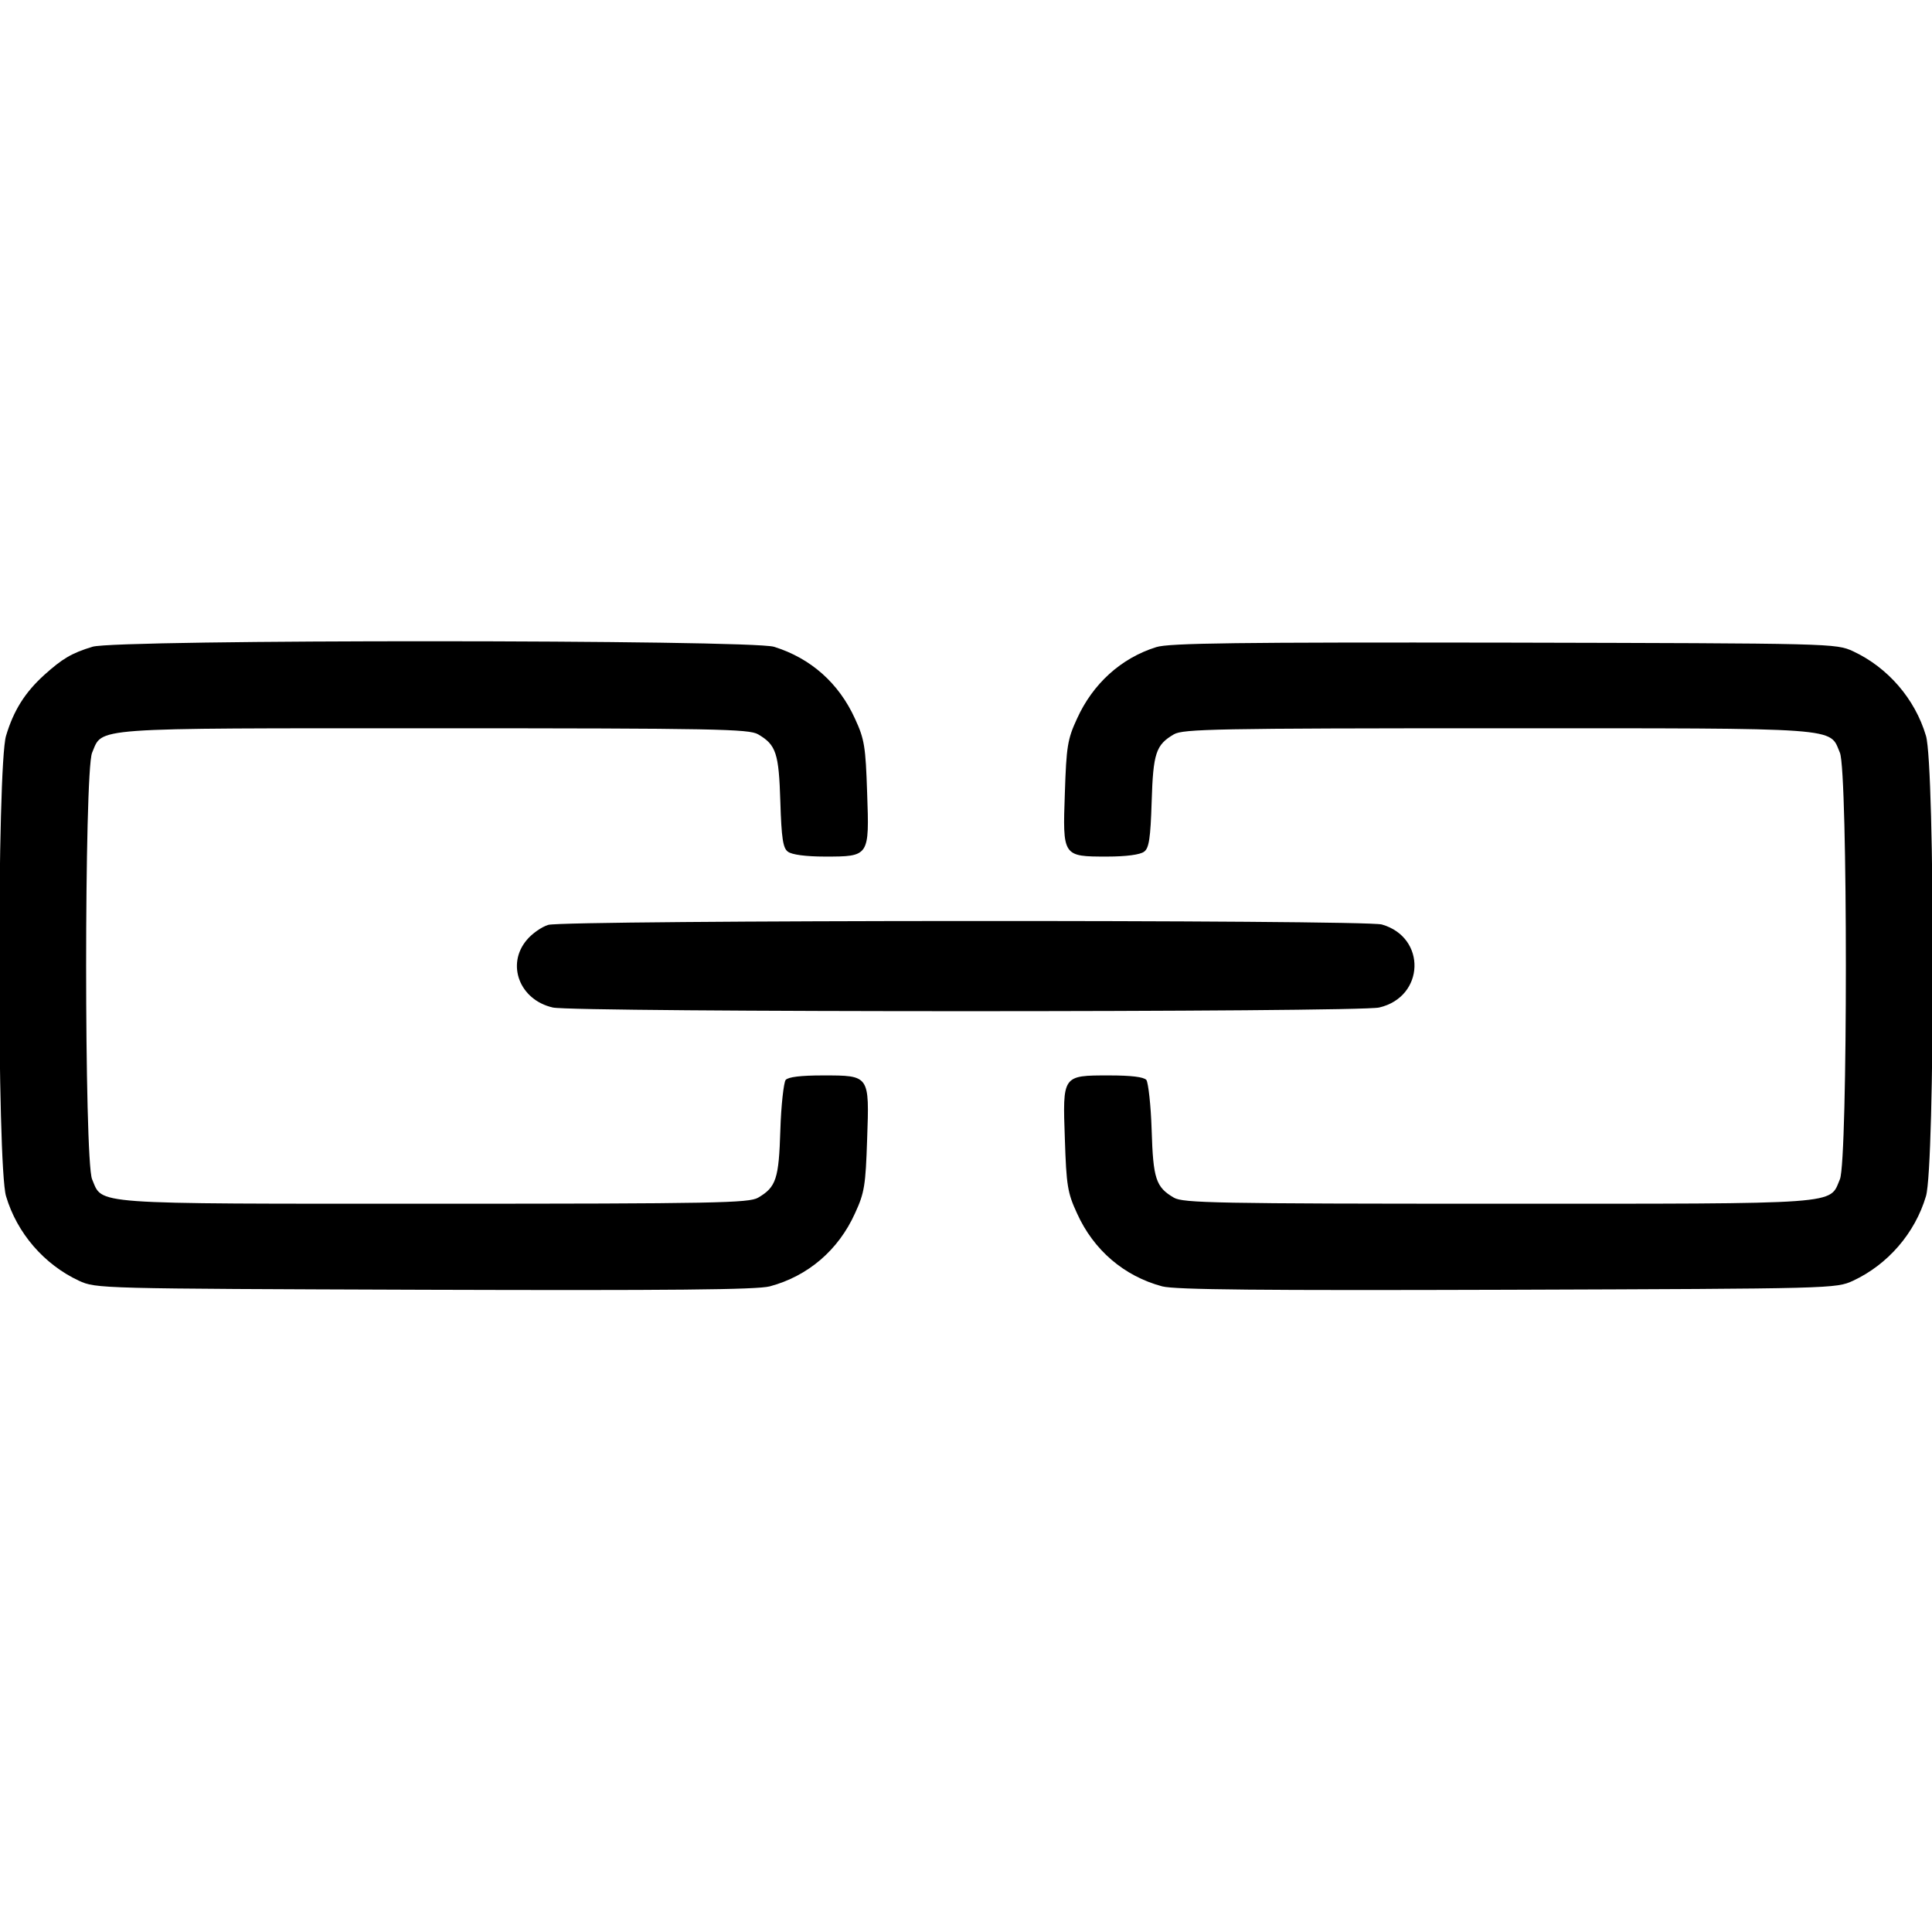
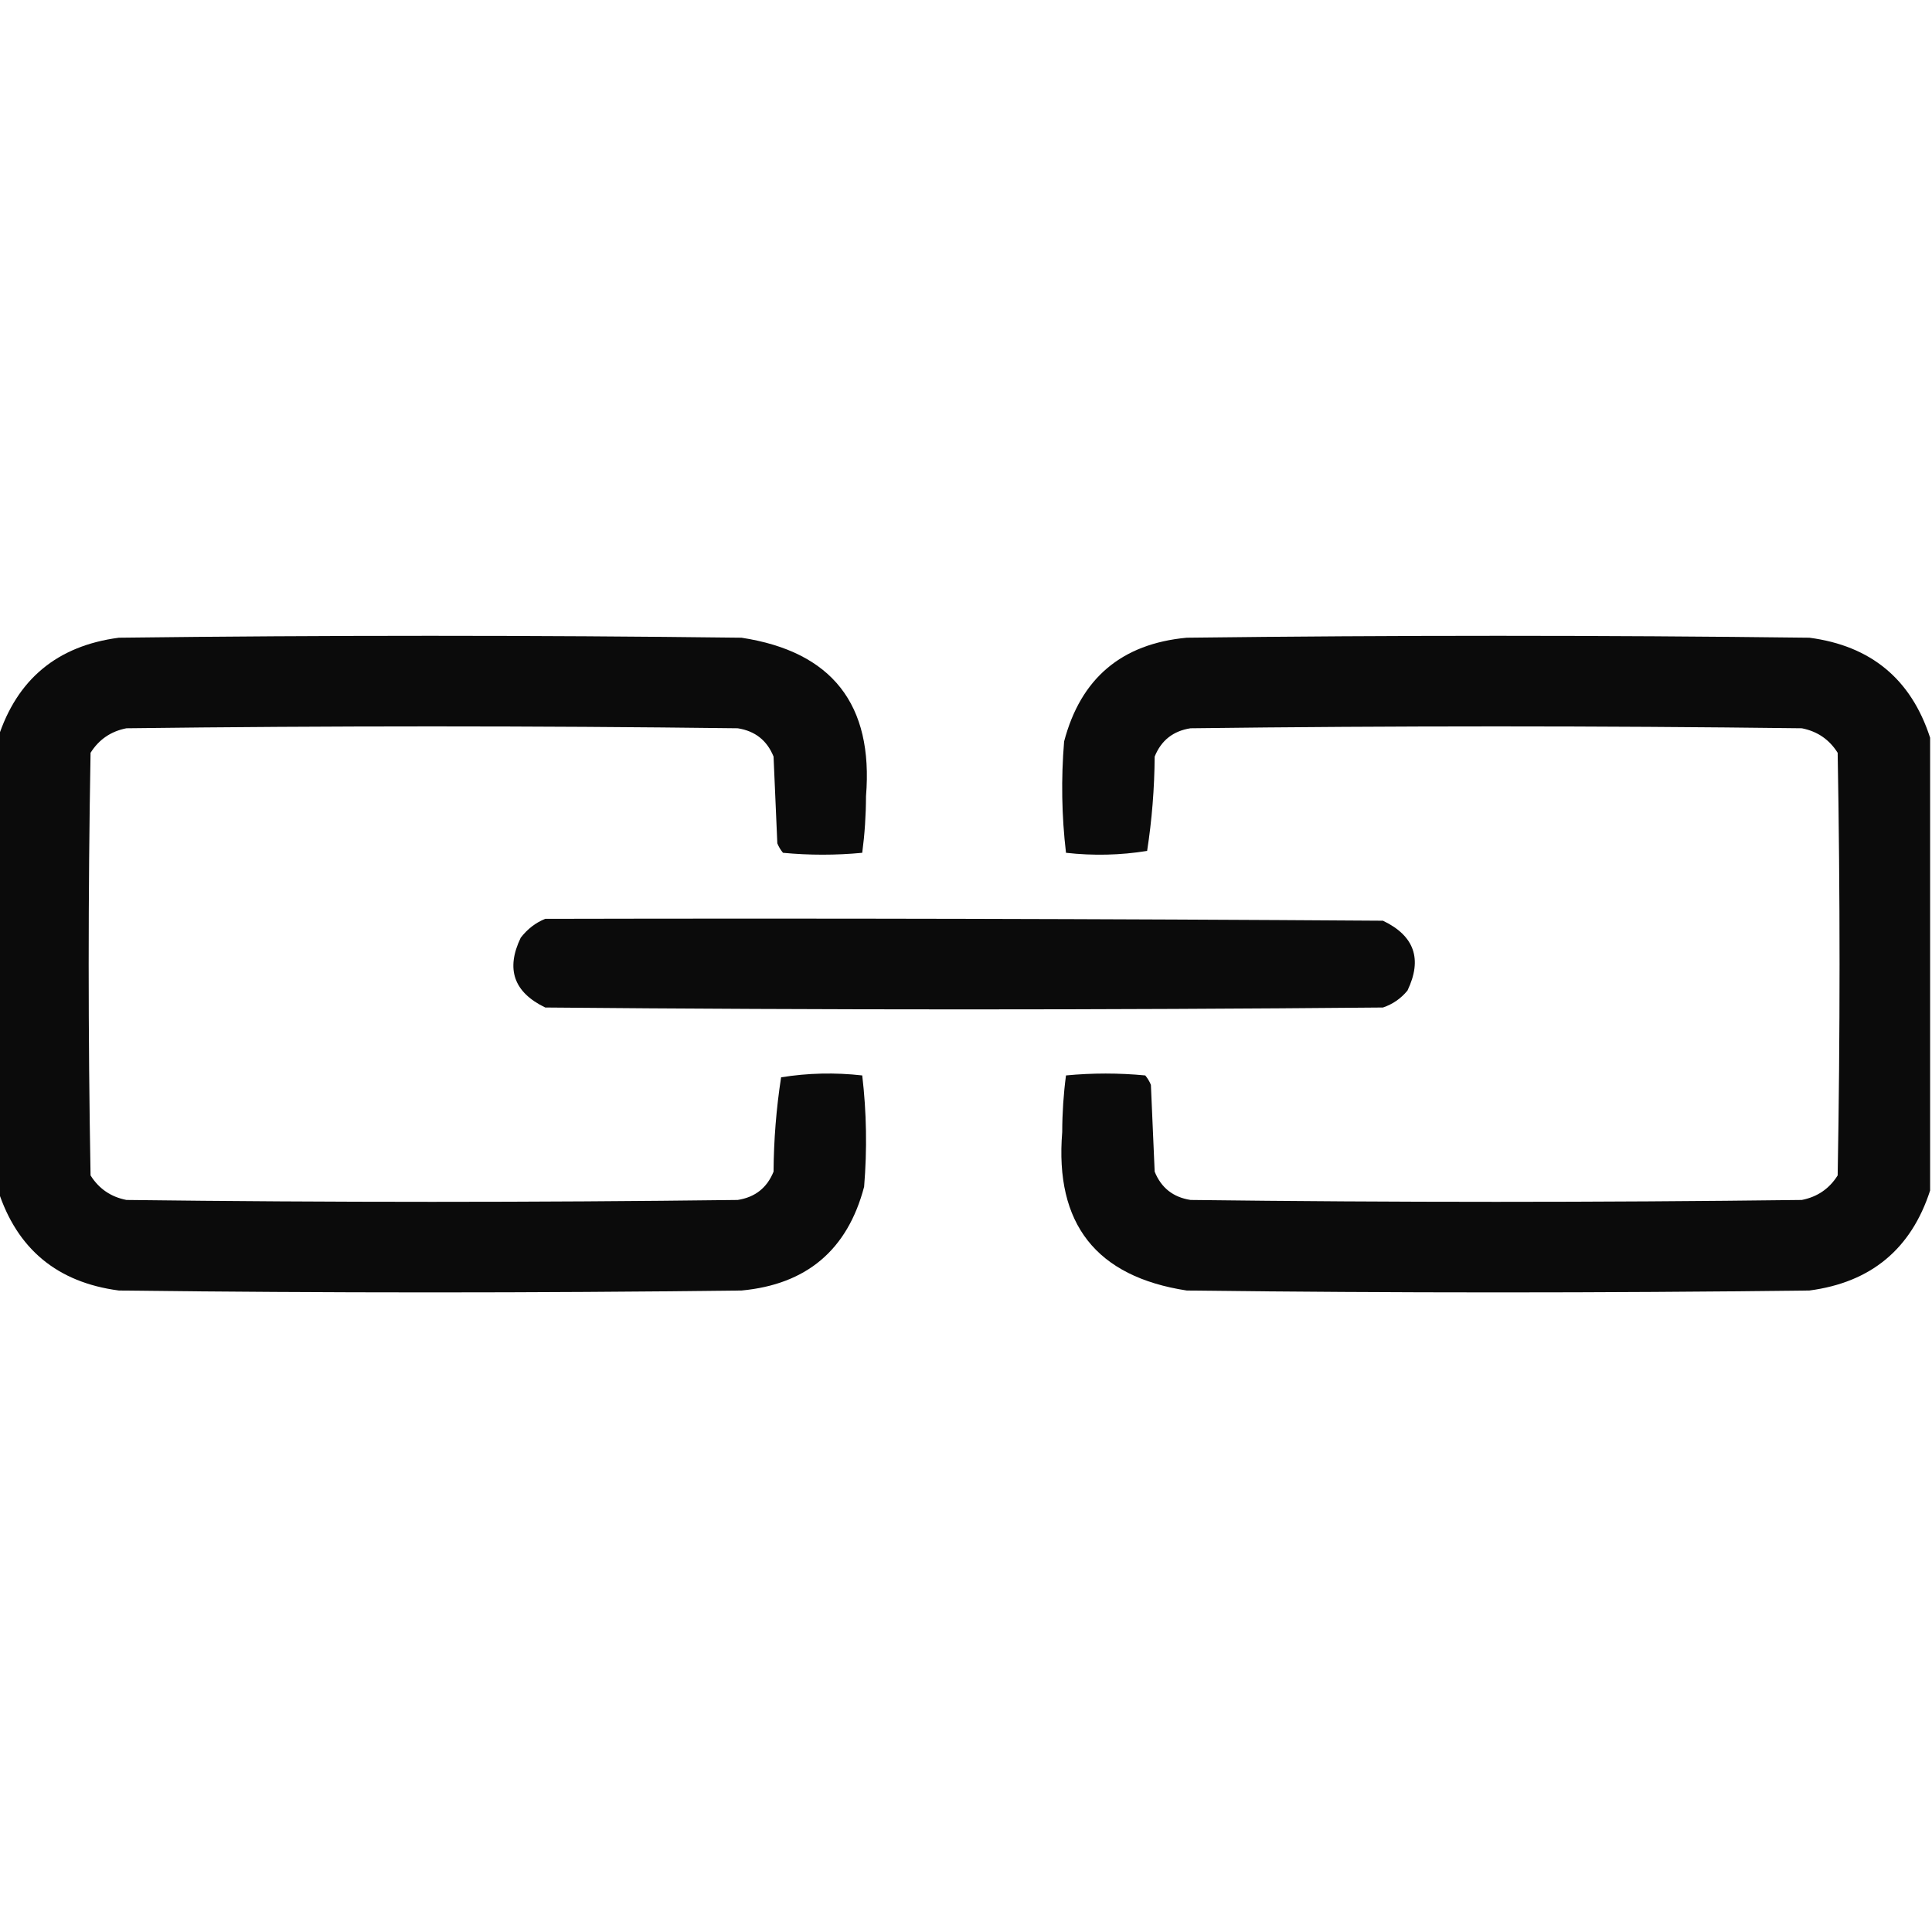
- <svg xmlns="http://www.w3.org/2000/svg" version="1.0" width="512pt" height="512pt" viewBox="0 0 512 512" preserveAspectRatio="xMidYMid meet">
-   <g transform="translate(0,512) scale(0.1,-0.1)" fill="#000000" stroke="none">
-     <path d="M245 3406 c-56 -17 -80 -32 -127 -74 -52 -47 -82 -95 -102 -162 -24 -80 -24 -1140 0 -1220 29 -98 101 -181 193 -224 46 -21 51 -21 916 -24 652 -2 881 0 915 9 101 27 182 96 226 194 25 54 28 74 32 196 6 170 7 169 -117 169 -59 0 -92 -4 -99 -12 -5 -7 -12 -67 -14 -133 -4 -129 -11 -151 -59 -179 -24 -14 -111 -16 -859 -16 -922 0 -877 -3 -906 65 -21 51 -21 1079 0 1130 29 68 -16 65 906 65 748 0 835 -2 859 -16 48 -28 55 -50 59 -179 3 -96 7 -123 20 -132 10 -8 48 -13 98 -13 118 0 118 0 112 169 -4 122 -7 142 -32 196 -43 95 -118 161 -215 191 -64 19 -1744 20 -1806 0z" />
-     <path d="M3064 3405 c-93 -29 -168 -97 -210 -190 -25 -54 -28 -74 -32 -196 -6 -169 -6 -169 112 -169 50 0 88 5 98 13 13 9 17 36 20 132 4 129 11 151 59 179 24 14 111 16 859 16 922 0 877 3 906 -65 21 -51 21 -1079 0 -1130 -29 -68 16 -65 -906 -65 -748 0 -835 2 -859 16 -48 28 -55 50 -59 179 -2 66 -9 126 -14 133 -7 8 -40 12 -99 12 -124 0 -123 1 -117 -169 4 -122 7 -142 32 -196 44 -98 125 -167 226 -194 34 -9 263 -11 915 -9 865 3 870 3 916 24 92 43 164 126 193 224 24 80 24 1140 0 1220 -29 98 -101 181 -193 224 -46 21 -50 21 -926 23 -700 1 -888 -1 -921 -12z" />
-     <path d="M1453 2669 c-17 -5 -43 -23 -57 -40 -55 -65 -19 -159 69 -179 53 -13 2137 -13 2190 0 121 28 126 186 7 220 -47 13 -2163 12 -2209 -1z" />
+ <svg xmlns="http://www.w3.org/2000/svg" version="1.1" width="512px" height="512px" style="shape-rendering:geometricPrecision; text-rendering:geometricPrecision; image-rendering:optimizeQuality; fill-rule:evenodd; clip-rule:evenodd">
+   <g>
+     <path style="opacity:0.957" fill="#000000" d="M -0.5,315.5 C -0.5,275.5 -0.5,235.5 -0.5,195.5C 4.53,179.978 15.197,171.145 31.5,169C 86.5,168.333 141.5,168.333 196.5,169C 220.497,172.674 231.497,186.674 229.5,211C 229.488,216.08 229.154,221.08 228.5,226C 221.5,226.667 214.5,226.667 207.5,226C 206.874,225.25 206.374,224.416 206,223.5C 205.667,215.833 205.333,208.167 205,200.5C 203.271,196.215 200.105,193.715 195.5,193C 141.5,192.333 87.5,192.333 33.5,193C 29.383,193.806 26.216,195.973 24,199.5C 23.333,236.833 23.333,274.167 24,311.5C 26.216,315.027 29.383,317.194 33.5,318C 87.5,318.667 141.5,318.667 195.5,318C 200.105,317.285 203.271,314.785 205,310.5C 205.06,302.064 205.727,293.731 207,285.5C 214.086,284.354 221.253,284.188 228.5,285C 229.651,294.756 229.818,304.589 229,314.5C 224.602,331.228 213.769,340.395 196.5,342C 141.5,342.667 86.5,342.667 31.5,342C 15.197,339.855 4.53,331.022 -0.5,315.5 Z" />
+   </g>
+   <g>
+     <path style="opacity:0.957" fill="#000000" d="M 511.5,195.5 C 511.5,235.5 511.5,275.5 511.5,315.5C 506.47,331.022 495.803,339.855 479.5,342C 424.5,342.667 369.5,342.667 314.5,342C 290.503,338.326 279.503,324.326 281.5,300C 281.512,294.92 281.846,289.92 282.5,285C 289.5,284.333 296.5,284.333 303.5,285C 304.126,285.75 304.626,286.584 305,287.5C 305.333,295.167 305.667,302.833 306,310.5C 307.729,314.785 310.895,317.285 315.5,318C 369.5,318.667 423.5,318.667 477.5,318C 481.617,317.194 484.784,315.027 487,311.5C 487.667,274.167 487.667,236.833 487,199.5C 484.784,195.973 481.617,193.806 477.5,193C 423.5,192.333 369.5,192.333 315.5,193C 310.895,193.715 307.729,196.215 306,200.5C 305.94,208.936 305.273,217.269 304,225.5C 296.914,226.646 289.747,226.812 282.5,226C 281.349,216.244 281.182,206.411 282,196.5C 286.398,179.772 297.231,170.605 314.5,169C 369.5,168.333 424.5,168.333 479.5,169C 495.803,171.145 506.47,179.978 511.5,195.5 Z" />
+   </g>
+   <g>
+     <path style="opacity:0.955" fill="#000000" d="M 144.5,243.5 C 218.501,243.333 292.501,243.5 366.5,244C 374.829,247.986 376.996,254.153 373,262.5C 371.269,264.617 369.102,266.117 366.5,267C 292.5,267.667 218.5,267.667 144.5,267C 136.158,262.974 133.992,256.807 138,248.5C 139.805,246.174 141.972,244.508 144.5,243.5 Z" />
  </g>
</svg>
